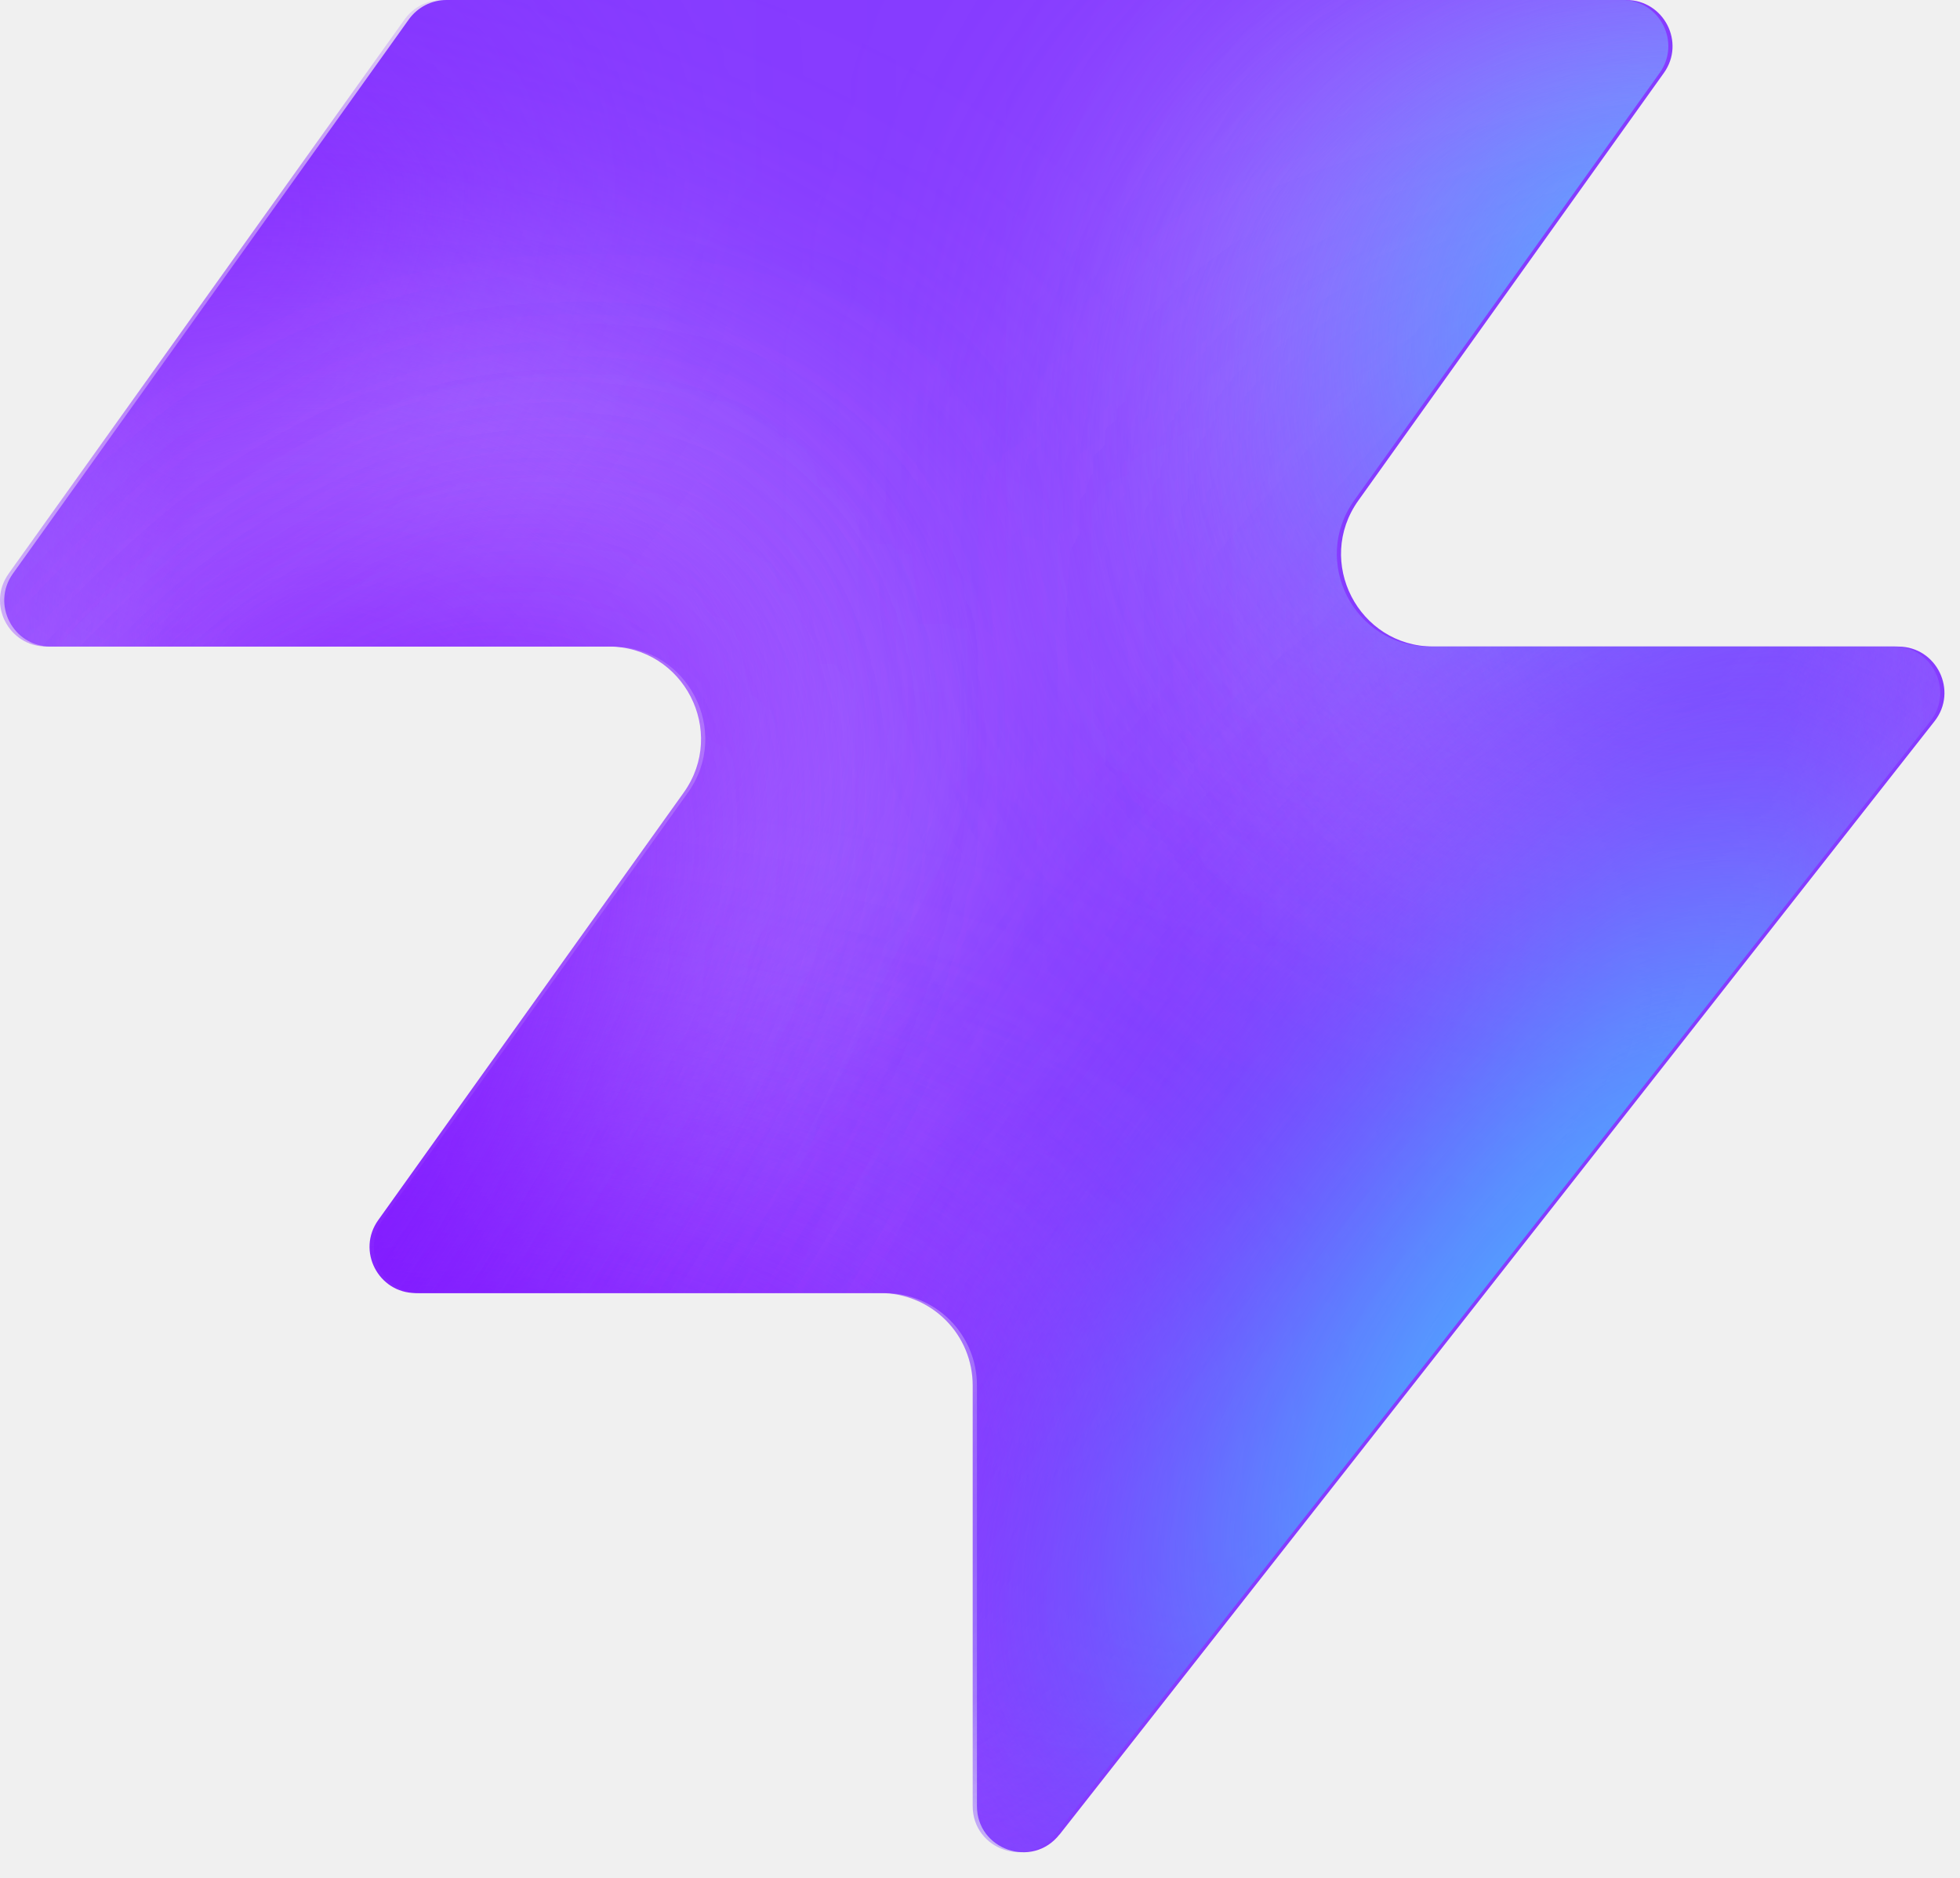
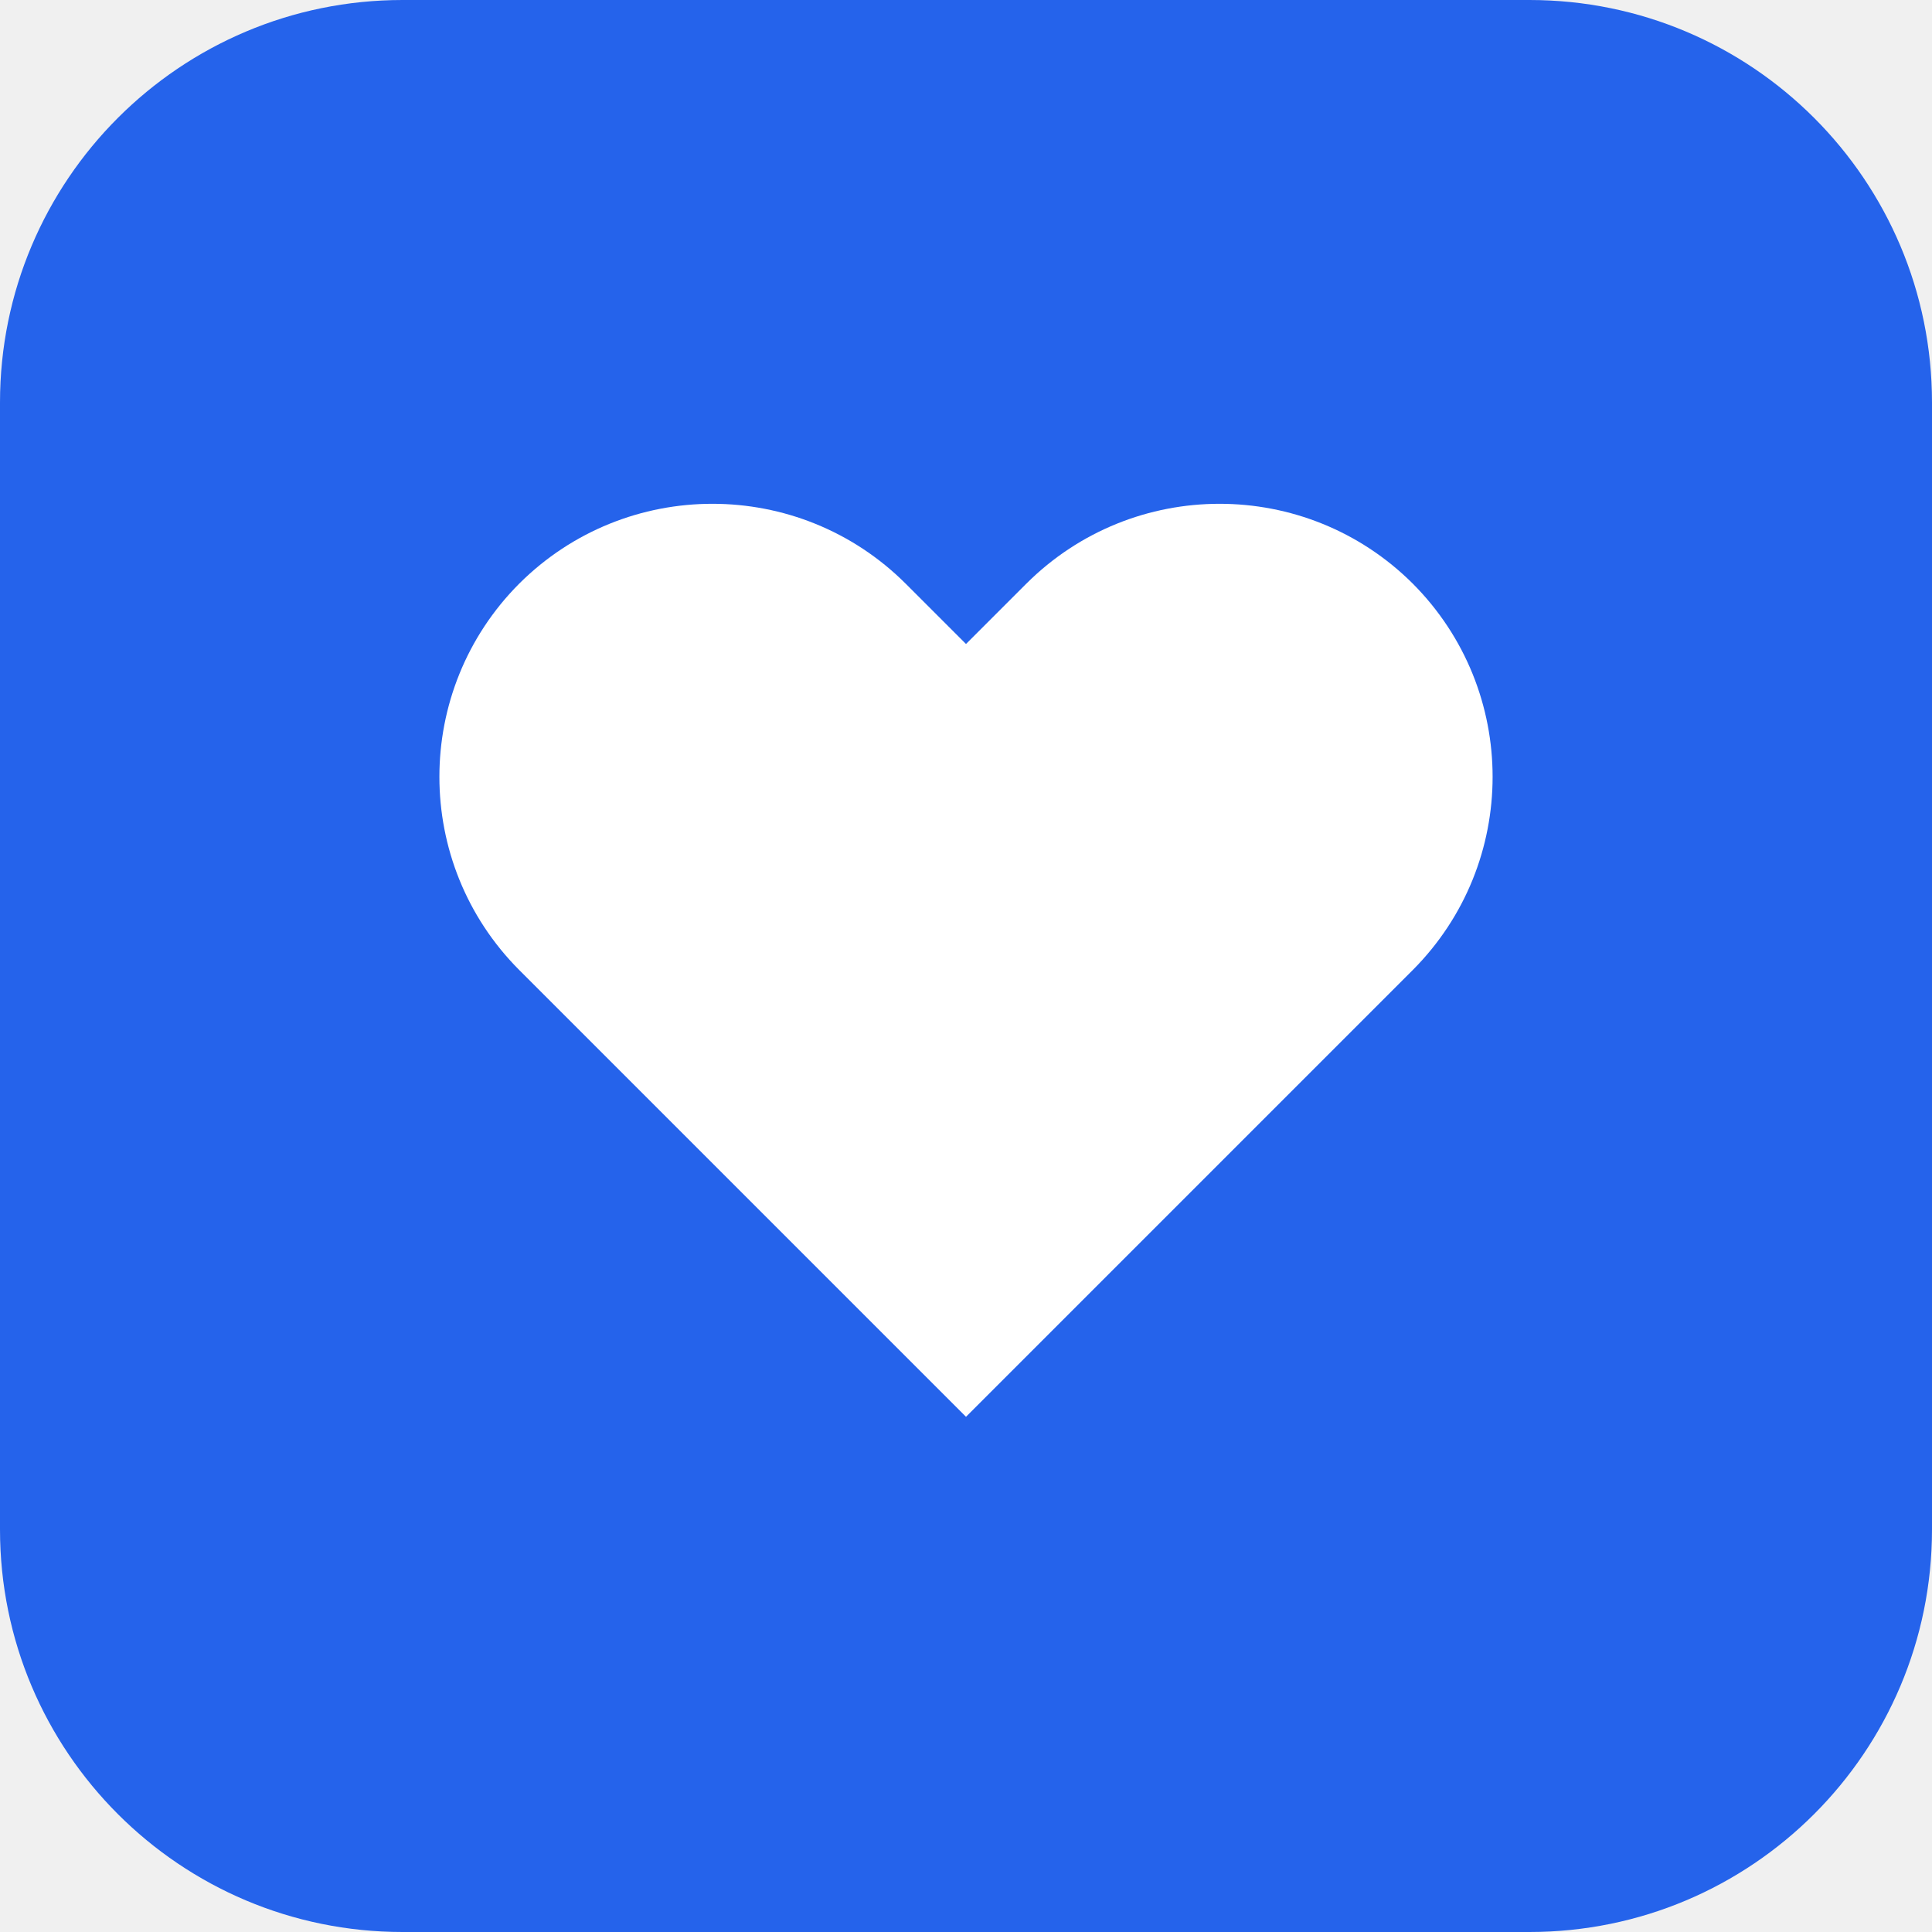
- <svg xmlns="http://www.w3.org/2000/svg" width="48" height="46" fill="none" viewBox="0 0 48 46">
-   <path fill="#863bff" d="M25.946 44.938c-.664.845-2.021.375-2.021-.698V33.937a2.26 2.26 0 0 0-2.262-2.262H10.287c-.92 0-1.456-1.04-.92-1.788l7.48-10.471c1.07-1.497 0-3.578-1.842-3.578H1.237c-.92 0-1.456-1.04-.92-1.788L10.013.474c.214-.297.556-.474.92-.474h28.894c.92 0 1.456 1.04.92 1.788l-7.48 10.471c-1.07 1.498 0 3.579 1.842 3.579h11.377c.943 0 1.473 1.088.89 1.83L25.947 44.94z" style="fill:#863bff;fill:color(display-p3 .525 .23 1);fill-opacity:1" />
-   <mask id="a" width="48" height="46" x="0" y="0" maskUnits="userSpaceOnUse" style="mask-type:alpha">
-     <path fill="#000" d="M25.842 44.938c-.664.844-2.021.375-2.021-.698V33.937a2.26 2.26 0 0 0-2.262-2.262H10.183c-.92 0-1.456-1.04-.92-1.788l7.48-10.471c1.07-1.498 0-3.579-1.842-3.579H1.133c-.92 0-1.456-1.04-.92-1.787L9.91.473c.214-.297.556-.474.92-.474h28.894c.92 0 1.456 1.04.92 1.788l-7.48 10.471c-1.07 1.498 0 3.578 1.842 3.578h11.377c.943 0 1.473 1.088.89 1.832L25.843 44.94z" style="fill:#000;fill-opacity:1" />
-   </mask>
-   <g mask="url(#a)">
-     <g filter="url(#b)">
-       <ellipse cx="5.508" cy="14.704" fill="#ede6ff" rx="5.508" ry="14.704" style="fill:#ede6ff;fill:color(display-p3 .927 .903 1);fill-opacity:1" transform="matrix(.00324 1 1 -.00324 -4.47 31.516)" />
-     </g>
-     <g filter="url(#c)">
-       <ellipse cx="10.399" cy="29.851" fill="#ede6ff" rx="10.399" ry="29.851" style="fill:#ede6ff;fill:color(display-p3 .927 .903 1);fill-opacity:1" transform="matrix(.00324 1 1 -.00324 -39.328 7.883)" />
-     </g>
-     <g filter="url(#d)">
-       <ellipse cx="5.508" cy="30.487" fill="#7e14ff" rx="5.508" ry="30.487" style="fill:#7e14ff;fill:color(display-p3 .492 .077 1);fill-opacity:1" transform="rotate(89.814 -25.913 -14.639)scale(1 -1)" />
-     </g>
-     <g filter="url(#e)">
-       <ellipse cx="5.508" cy="30.599" fill="#7e14ff" rx="5.508" ry="30.599" style="fill:#7e14ff;fill:color(display-p3 .492 .077 1);fill-opacity:1" transform="rotate(89.814 -32.644 -3.334)scale(1 -1)" />
-     </g>
-     <g filter="url(#f)">
-       <ellipse cx="5.508" cy="30.599" fill="#7e14ff" rx="5.508" ry="30.599" style="fill:#7e14ff;fill:color(display-p3 .492 .077 1);fill-opacity:1" transform="matrix(.00324 1 1 -.00324 -34.34 30.47)" />
-     </g>
-     <g filter="url(#g)">
-       <ellipse cx="14.072" cy="22.078" fill="#ede6ff" rx="14.072" ry="22.078" style="fill:#ede6ff;fill:color(display-p3 .927 .903 1);fill-opacity:1" transform="rotate(93.35 24.506 48.493)scale(-1 1)" />
-     </g>
-     <g filter="url(#h)">
-       <ellipse cx="3.47" cy="21.501" fill="#7e14ff" rx="3.47" ry="21.501" style="fill:#7e14ff;fill:color(display-p3 .492 .077 1);fill-opacity:1" transform="rotate(89.009 28.708 47.59)scale(-1 1)" />
-     </g>
-     <g filter="url(#i)">
-       <ellipse cx="3.47" cy="21.501" fill="#7e14ff" rx="3.47" ry="21.501" style="fill:#7e14ff;fill:color(display-p3 .492 .077 1);fill-opacity:1" transform="rotate(89.009 28.708 47.59)scale(-1 1)" />
-     </g>
-     <g filter="url(#j)">
-       <ellipse cx=".387" cy="8.972" fill="#7e14ff" rx="4.407" ry="29.108" style="fill:#7e14ff;fill:color(display-p3 .492 .077 1);fill-opacity:1" transform="rotate(39.51 .387 8.972)" />
-     </g>
-     <g filter="url(#k)">
-       <ellipse cx="47.523" cy="-6.092" fill="#7e14ff" rx="4.407" ry="29.108" style="fill:#7e14ff;fill:color(display-p3 .492 .077 1);fill-opacity:1" transform="rotate(37.892 47.523 -6.092)" />
-     </g>
-     <g filter="url(#l)">
-       <ellipse cx="41.412" cy="6.333" fill="#47bfff" rx="5.971" ry="9.665" style="fill:#47bfff;fill:color(display-p3 .28 .748 1);fill-opacity:1" transform="rotate(37.892 41.412 6.333)" />
-     </g>
-     <g filter="url(#m)">
-       <ellipse cx="-1.879" cy="38.332" fill="#7e14ff" rx="4.407" ry="29.108" style="fill:#7e14ff;fill:color(display-p3 .492 .077 1);fill-opacity:1" transform="rotate(37.892 -1.88 38.332)" />
-     </g>
-     <g filter="url(#n)">
-       <ellipse cx="-1.879" cy="38.332" fill="#7e14ff" rx="4.407" ry="29.108" style="fill:#7e14ff;fill:color(display-p3 .492 .077 1);fill-opacity:1" transform="rotate(37.892 -1.88 38.332)" />
-     </g>
-     <g filter="url(#o)">
-       <ellipse cx="35.651" cy="29.907" fill="#7e14ff" rx="4.407" ry="29.108" style="fill:#7e14ff;fill:color(display-p3 .492 .077 1);fill-opacity:1" transform="rotate(37.892 35.651 29.907)" />
-     </g>
-     <g filter="url(#p)">
-       <ellipse cx="38.418" cy="32.4" fill="#47bfff" rx="5.971" ry="15.297" style="fill:#47bfff;fill:color(display-p3 .28 .748 1);fill-opacity:1" transform="rotate(37.892 38.418 32.4)" />
-     </g>
-   </g>
-   <defs>
-     <filter id="b" width="60.045" height="41.654" x="-19.77" y="16.149" color-interpolation-filters="sRGB" filterUnits="userSpaceOnUse">
-       <feFlood flood-opacity="0" result="BackgroundImageFix" />
-       <feBlend in="SourceGraphic" in2="BackgroundImageFix" result="shape" />
-       <feGaussianBlur result="effect1_foregroundBlur_2002_17158" stdDeviation="7.659" />
-     </filter>
-     <filter id="c" width="90.34" height="51.437" x="-54.613" y="-7.533" color-interpolation-filters="sRGB" filterUnits="userSpaceOnUse">
-       <feFlood flood-opacity="0" result="BackgroundImageFix" />
-       <feBlend in="SourceGraphic" in2="BackgroundImageFix" result="shape" />
-       <feGaussianBlur result="effect1_foregroundBlur_2002_17158" stdDeviation="7.659" />
-     </filter>
-     <filter id="d" width="79.355" height="29.4" x="-49.64" y="2.03" color-interpolation-filters="sRGB" filterUnits="userSpaceOnUse">
-       <feFlood flood-opacity="0" result="BackgroundImageFix" />
-       <feBlend in="SourceGraphic" in2="BackgroundImageFix" result="shape" />
-       <feGaussianBlur result="effect1_foregroundBlur_2002_17158" stdDeviation="4.596" />
-     </filter>
-     <filter id="e" width="79.579" height="29.4" x="-45.045" y="20.029" color-interpolation-filters="sRGB" filterUnits="userSpaceOnUse">
-       <feFlood flood-opacity="0" result="BackgroundImageFix" />
-       <feBlend in="SourceGraphic" in2="BackgroundImageFix" result="shape" />
-       <feGaussianBlur result="effect1_foregroundBlur_2002_17158" stdDeviation="4.596" />
-     </filter>
-     <filter id="f" width="79.579" height="29.4" x="-43.513" y="21.178" color-interpolation-filters="sRGB" filterUnits="userSpaceOnUse">
-       <feFlood flood-opacity="0" result="BackgroundImageFix" />
-       <feBlend in="SourceGraphic" in2="BackgroundImageFix" result="shape" />
-       <feGaussianBlur result="effect1_foregroundBlur_2002_17158" stdDeviation="4.596" />
-     </filter>
-     <filter id="g" width="74.749" height="58.852" x="15.756" y="-17.901" color-interpolation-filters="sRGB" filterUnits="userSpaceOnUse">
-       <feFlood flood-opacity="0" result="BackgroundImageFix" />
-       <feBlend in="SourceGraphic" in2="BackgroundImageFix" result="shape" />
-       <feGaussianBlur result="effect1_foregroundBlur_2002_17158" stdDeviation="7.659" />
-     </filter>
-     <filter id="h" width="61.377" height="25.362" x="23.548" y="2.284" color-interpolation-filters="sRGB" filterUnits="userSpaceOnUse">
-       <feFlood flood-opacity="0" result="BackgroundImageFix" />
-       <feBlend in="SourceGraphic" in2="BackgroundImageFix" result="shape" />
-       <feGaussianBlur result="effect1_foregroundBlur_2002_17158" stdDeviation="4.596" />
-     </filter>
-     <filter id="i" width="61.377" height="25.362" x="23.548" y="2.284" color-interpolation-filters="sRGB" filterUnits="userSpaceOnUse">
-       <feFlood flood-opacity="0" result="BackgroundImageFix" />
-       <feBlend in="SourceGraphic" in2="BackgroundImageFix" result="shape" />
-       <feGaussianBlur result="effect1_foregroundBlur_2002_17158" stdDeviation="4.596" />
-     </filter>
-     <filter id="j" width="56.045" height="63.649" x="-27.636" y="-22.853" color-interpolation-filters="sRGB" filterUnits="userSpaceOnUse">
-       <feFlood flood-opacity="0" result="BackgroundImageFix" />
-       <feBlend in="SourceGraphic" in2="BackgroundImageFix" result="shape" />
-       <feGaussianBlur result="effect1_foregroundBlur_2002_17158" stdDeviation="4.596" />
-     </filter>
-     <filter id="k" width="54.814" height="64.646" x="20.116" y="-38.415" color-interpolation-filters="sRGB" filterUnits="userSpaceOnUse">
-       <feFlood flood-opacity="0" result="BackgroundImageFix" />
-       <feBlend in="SourceGraphic" in2="BackgroundImageFix" result="shape" />
-       <feGaussianBlur result="effect1_foregroundBlur_2002_17158" stdDeviation="4.596" />
-     </filter>
-     <filter id="l" width="33.541" height="35.313" x="24.641" y="-11.323" color-interpolation-filters="sRGB" filterUnits="userSpaceOnUse">
-       <feFlood flood-opacity="0" result="BackgroundImageFix" />
-       <feBlend in="SourceGraphic" in2="BackgroundImageFix" result="shape" />
-       <feGaussianBlur result="effect1_foregroundBlur_2002_17158" stdDeviation="4.596" />
-     </filter>
-     <filter id="m" width="54.814" height="64.646" x="-29.286" y="6.009" color-interpolation-filters="sRGB" filterUnits="userSpaceOnUse">
-       <feFlood flood-opacity="0" result="BackgroundImageFix" />
-       <feBlend in="SourceGraphic" in2="BackgroundImageFix" result="shape" />
-       <feGaussianBlur result="effect1_foregroundBlur_2002_17158" stdDeviation="4.596" />
-     </filter>
-     <filter id="n" width="54.814" height="64.646" x="-29.286" y="6.009" color-interpolation-filters="sRGB" filterUnits="userSpaceOnUse">
-       <feFlood flood-opacity="0" result="BackgroundImageFix" />
-       <feBlend in="SourceGraphic" in2="BackgroundImageFix" result="shape" />
-       <feGaussianBlur result="effect1_foregroundBlur_2002_17158" stdDeviation="4.596" />
-     </filter>
-     <filter id="o" width="54.814" height="64.646" x="8.244" y="-2.416" color-interpolation-filters="sRGB" filterUnits="userSpaceOnUse">
-       <feFlood flood-opacity="0" result="BackgroundImageFix" />
-       <feBlend in="SourceGraphic" in2="BackgroundImageFix" result="shape" />
-       <feGaussianBlur result="effect1_foregroundBlur_2002_17158" stdDeviation="4.596" />
-     </filter>
-     <filter id="p" width="39.409" height="43.623" x="18.713" y="10.588" color-interpolation-filters="sRGB" filterUnits="userSpaceOnUse">
-       <feFlood flood-opacity="0" result="BackgroundImageFix" />
-       <feBlend in="SourceGraphic" in2="BackgroundImageFix" result="shape" />
-       <feGaussianBlur result="effect1_foregroundBlur_2002_17158" stdDeviation="4.596" />
-     </filter>
-   </defs>
+ <svg xmlns="http://www.w3.org/2000/svg" viewBox="0 0 48 48" width="48" height="48">
+   <rect width="48" height="48" rx="10" fill="#2563eb" />
+   <path d="M24 35.2 12.9 24.1a6.8 6.8 0 0 1 0-9.6 6.8 6.8 0 0 1 9.6 0l1.5 1.5 1.5-1.5a6.8 6.8 0 0 1 9.6 0 6.8 6.8 0 0 1 0 9.6L24 35.2z" fill="#ffffff" />
</svg>
